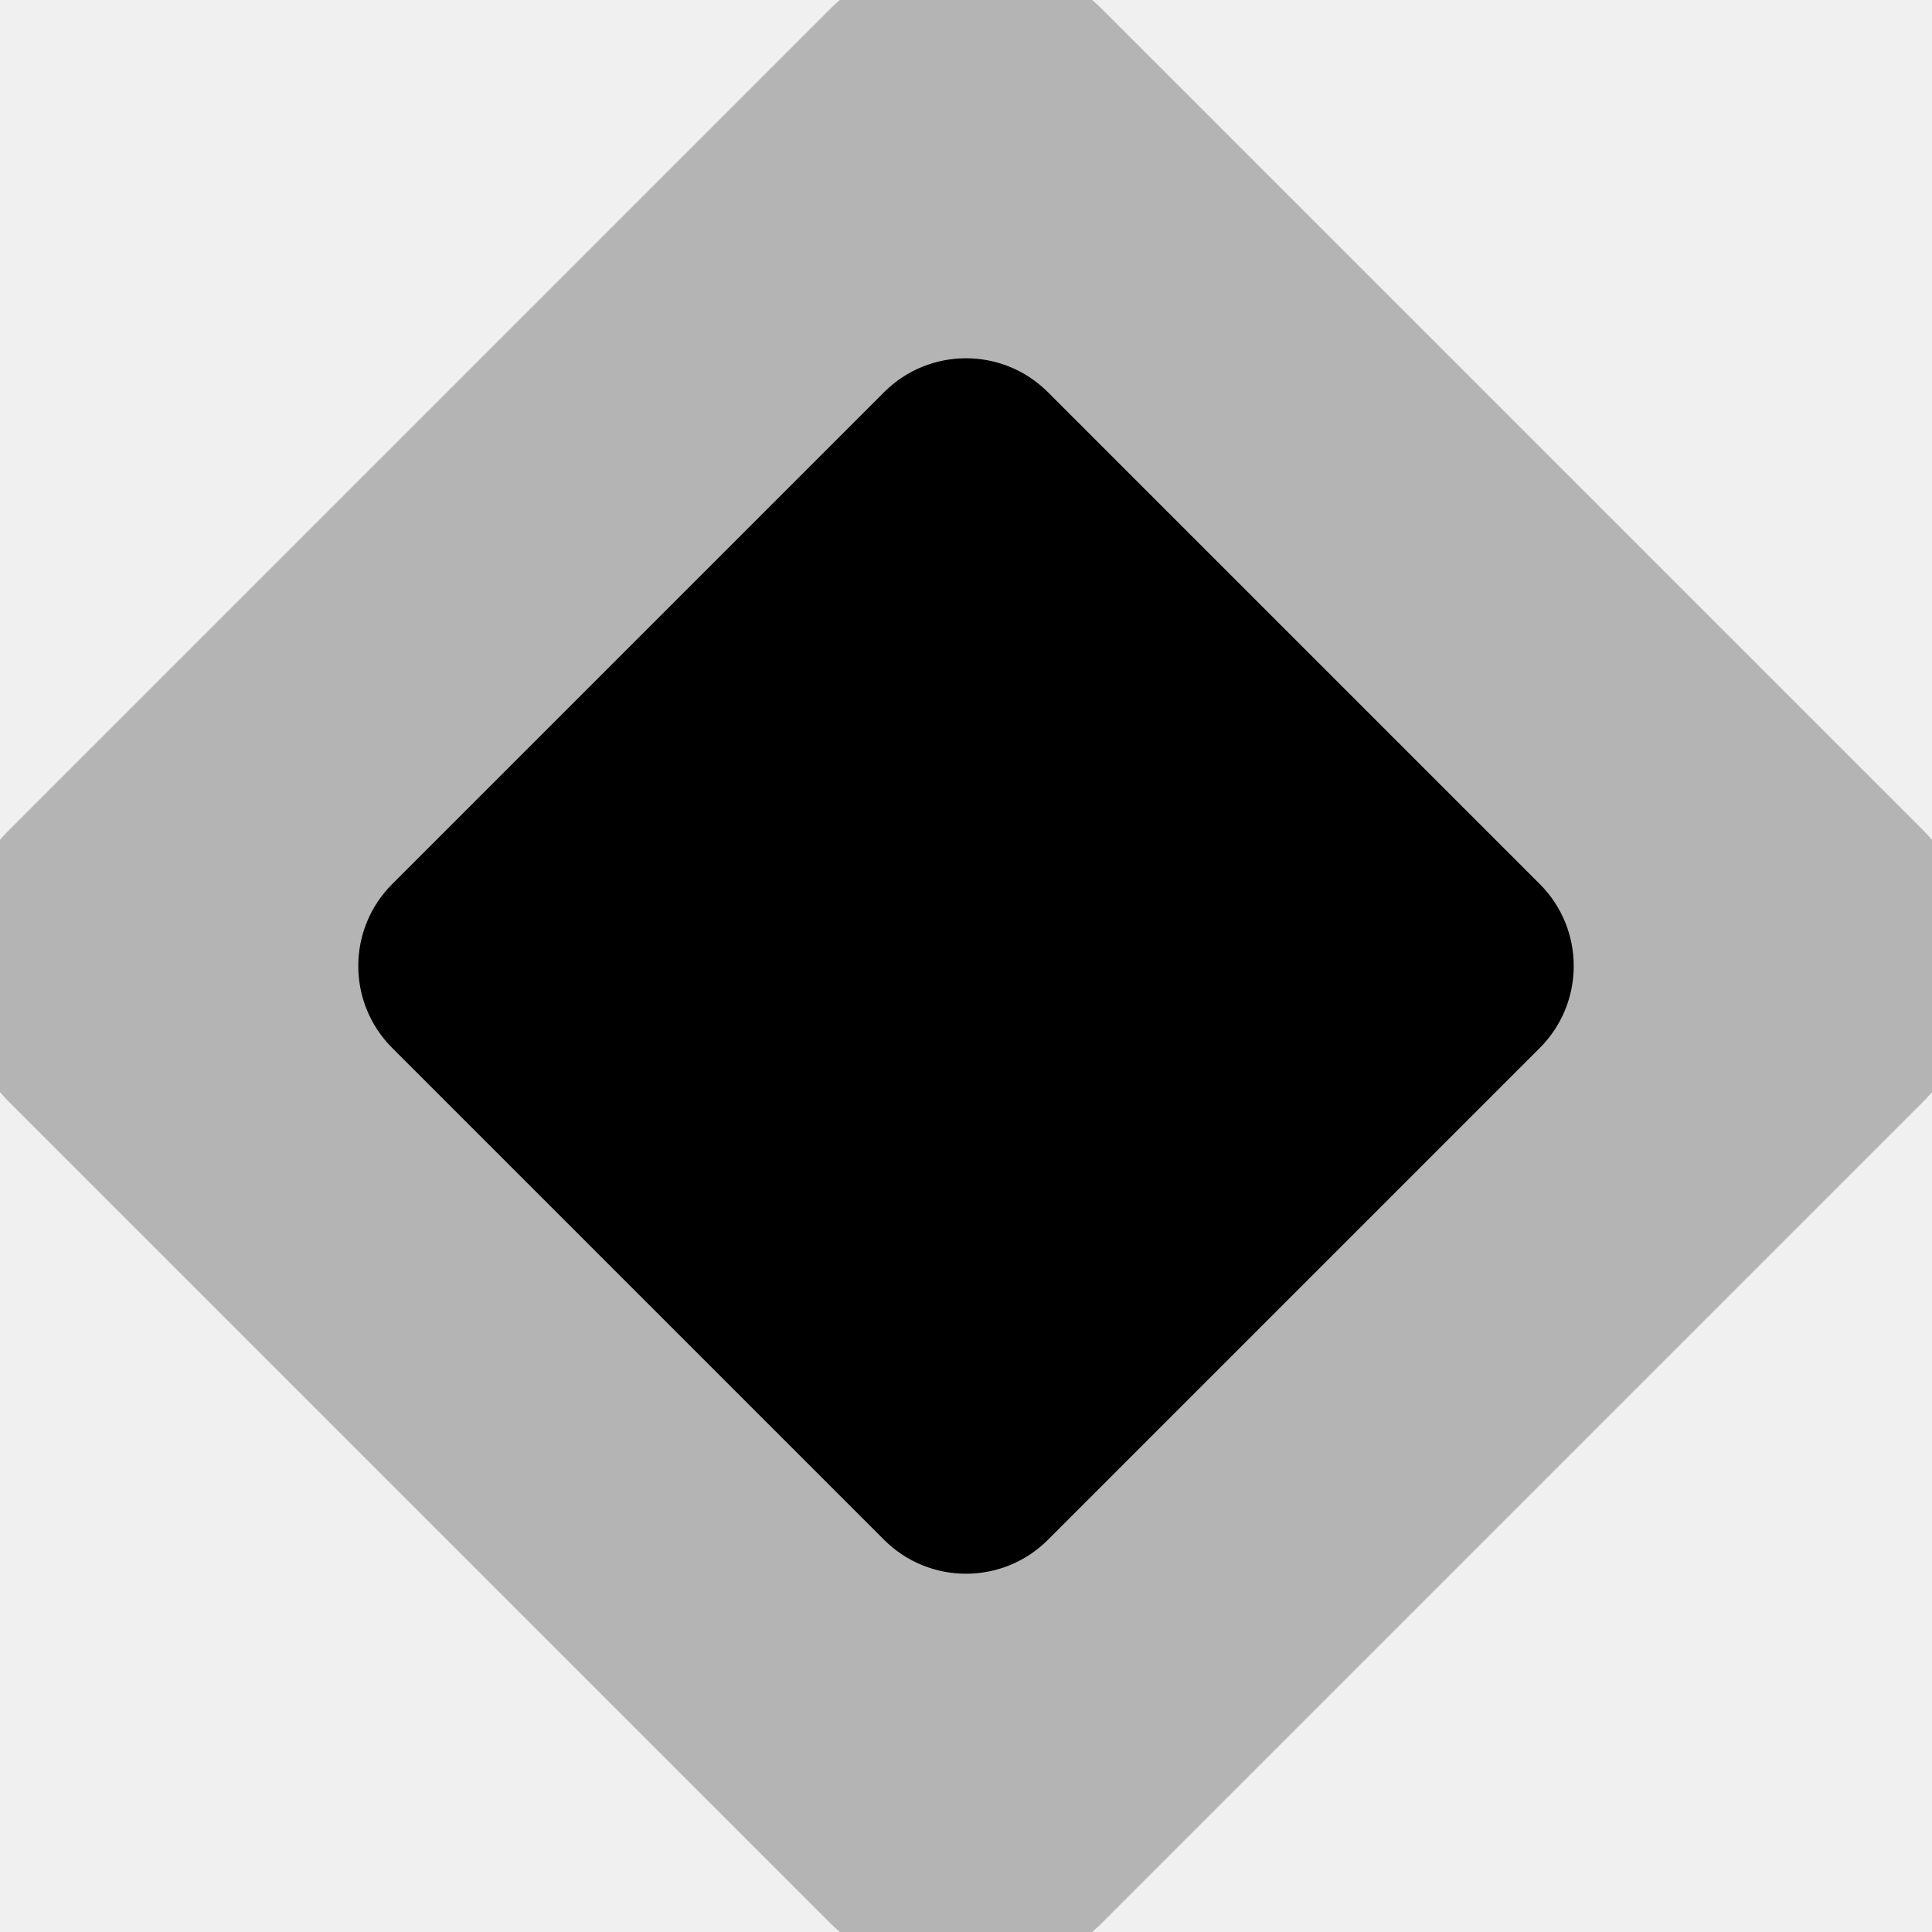
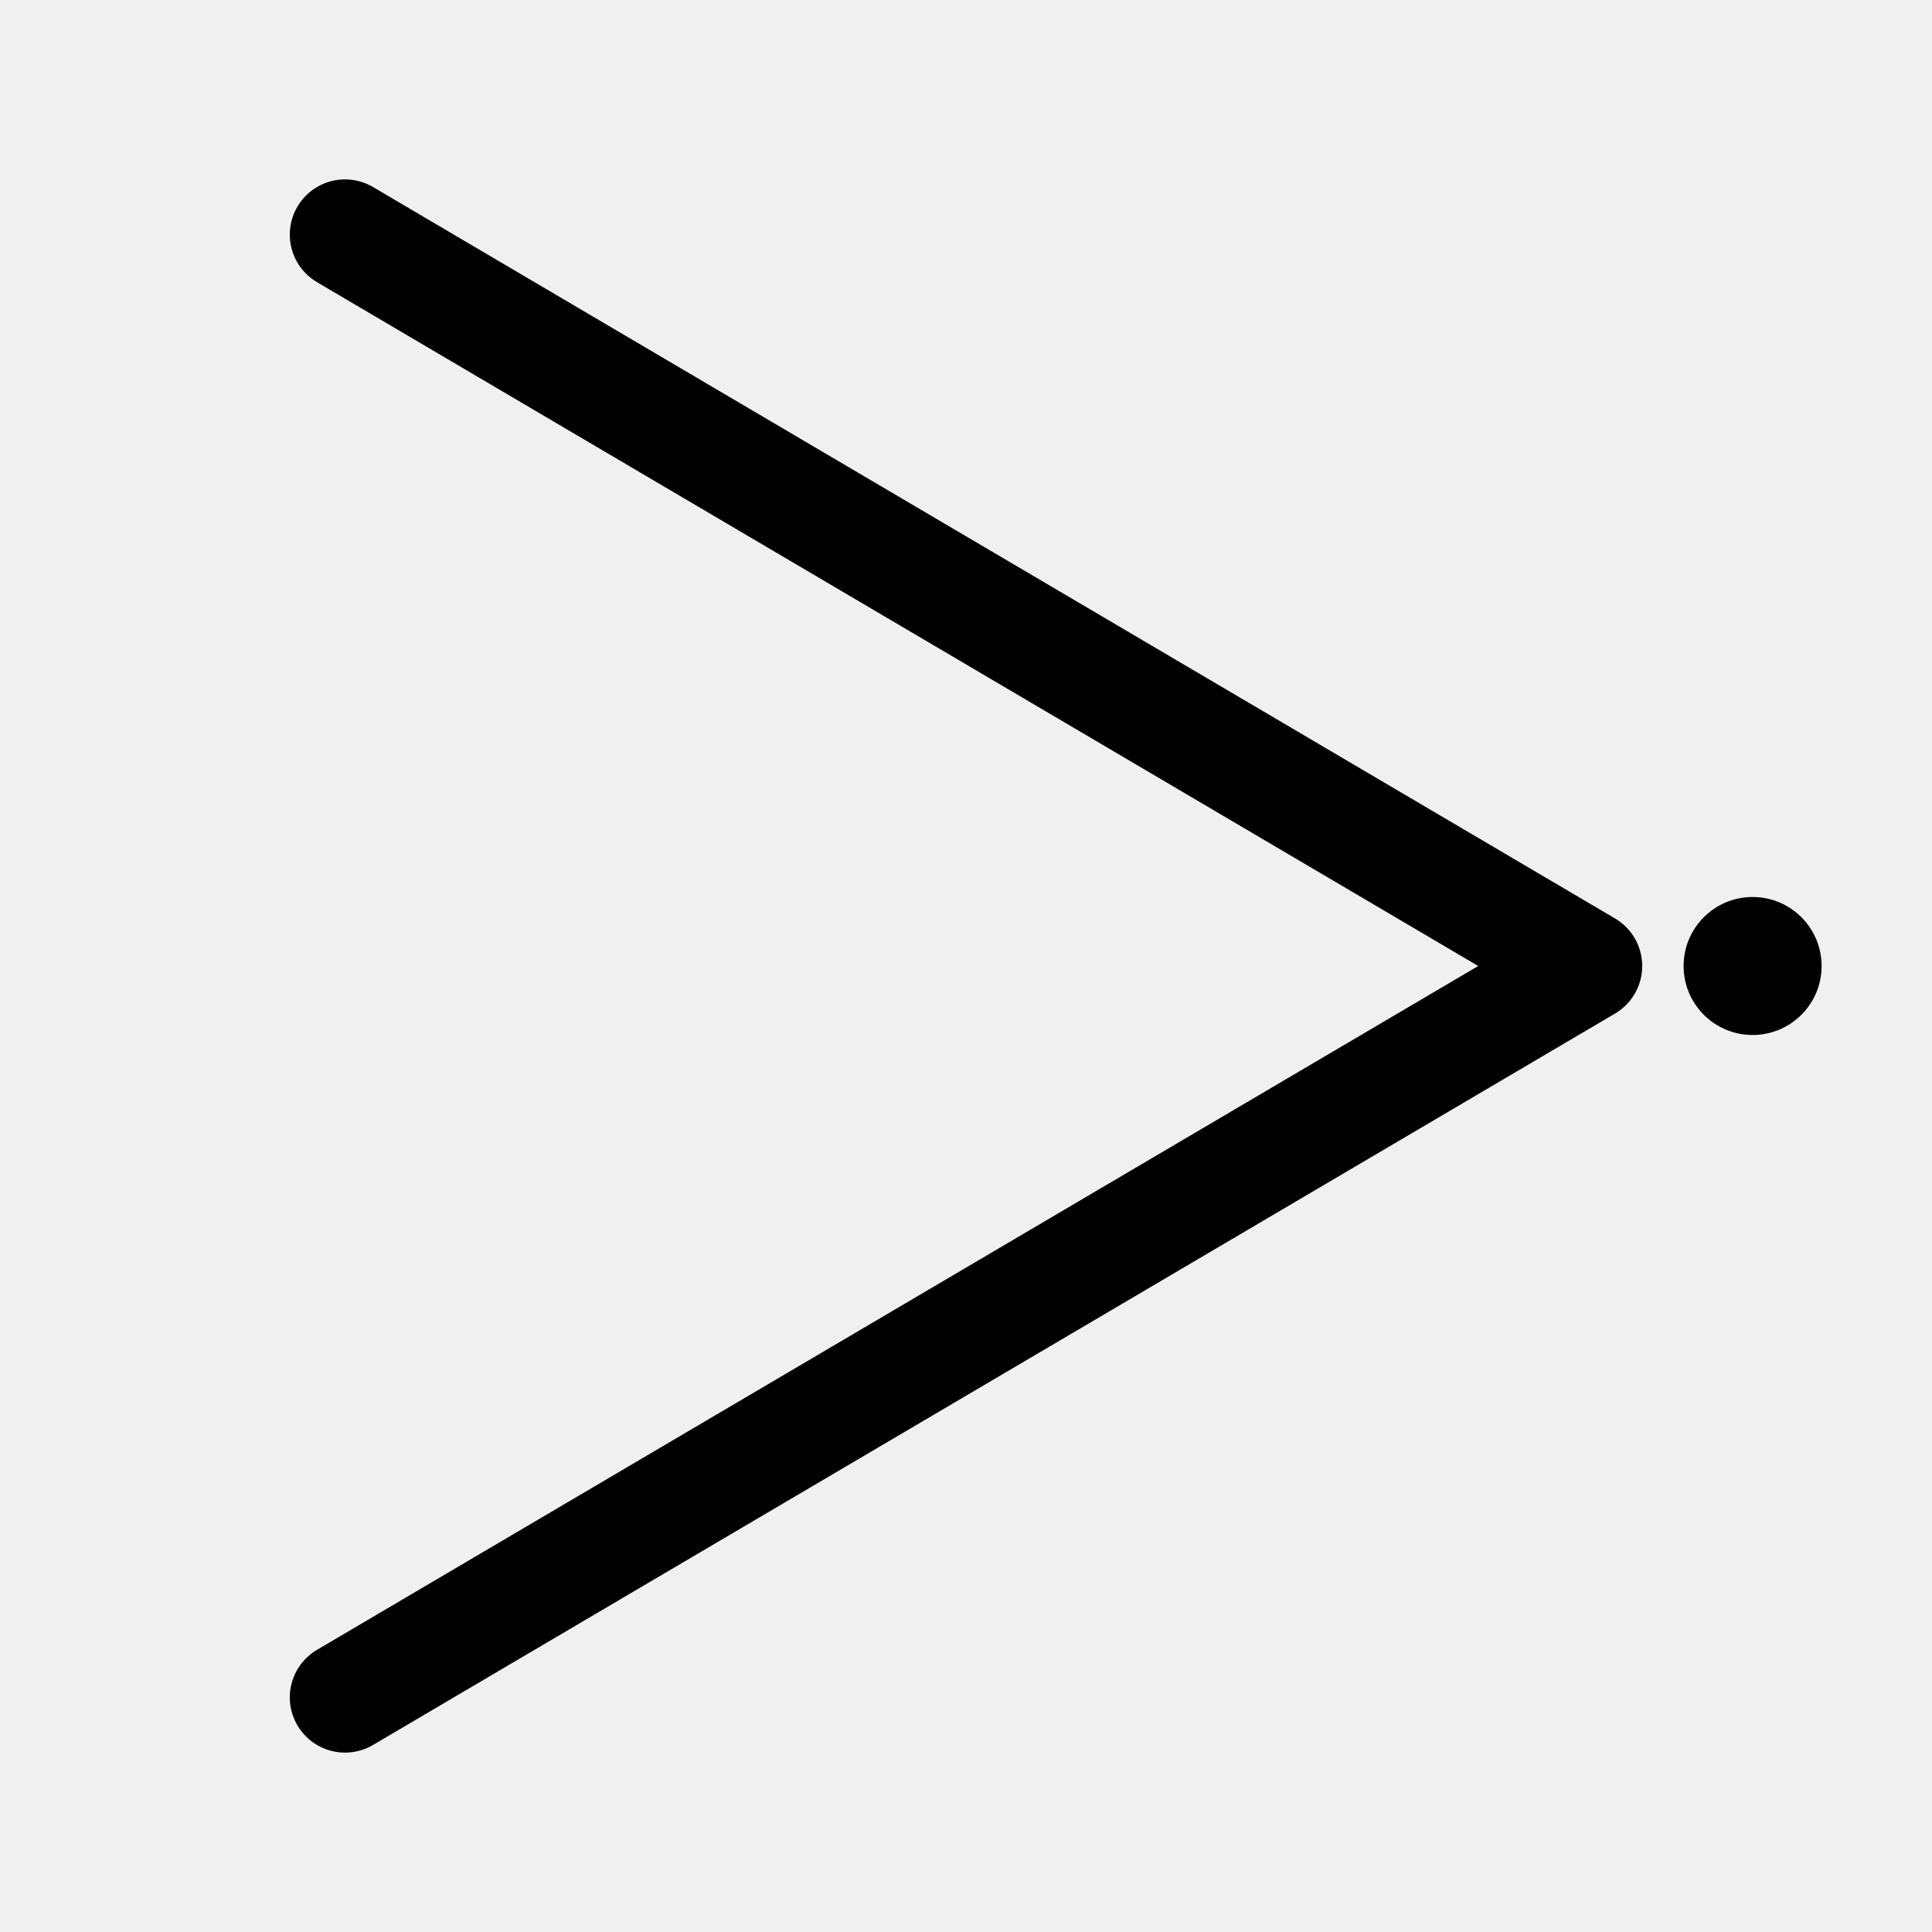
- <svg xmlns="http://www.w3.org/2000/svg" viewBox="0 0 100 100">
-   <style>
-     .d { fill: #000; }
-     @media (prefers-color-scheme: dark) { .d { fill: #fff; } }
-   </style>
-   <rect class="d" x="10" y="10" width="80" height="80" rx="10" transform="rotate(45 50 50)" opacity="0.25" />
-   <rect class="d" x="26" y="26" width="48" height="48" rx="6" transform="rotate(45 50 50)" />
+ <svg xmlns="http://www.w3.org/2000/svg" viewBox="0 0 140 140" width="140" height="140">
+   <g transform="translate(20, 17)">
+     <path d="M 5 106 L 95 53 L 5 0" fill="none" stroke="#000000" stroke-width="8" stroke-linecap="round" stroke-linejoin="round" />
+     <circle cx="107" cy="53" r="5" fill="#000000" />
+   </g>
</svg>
